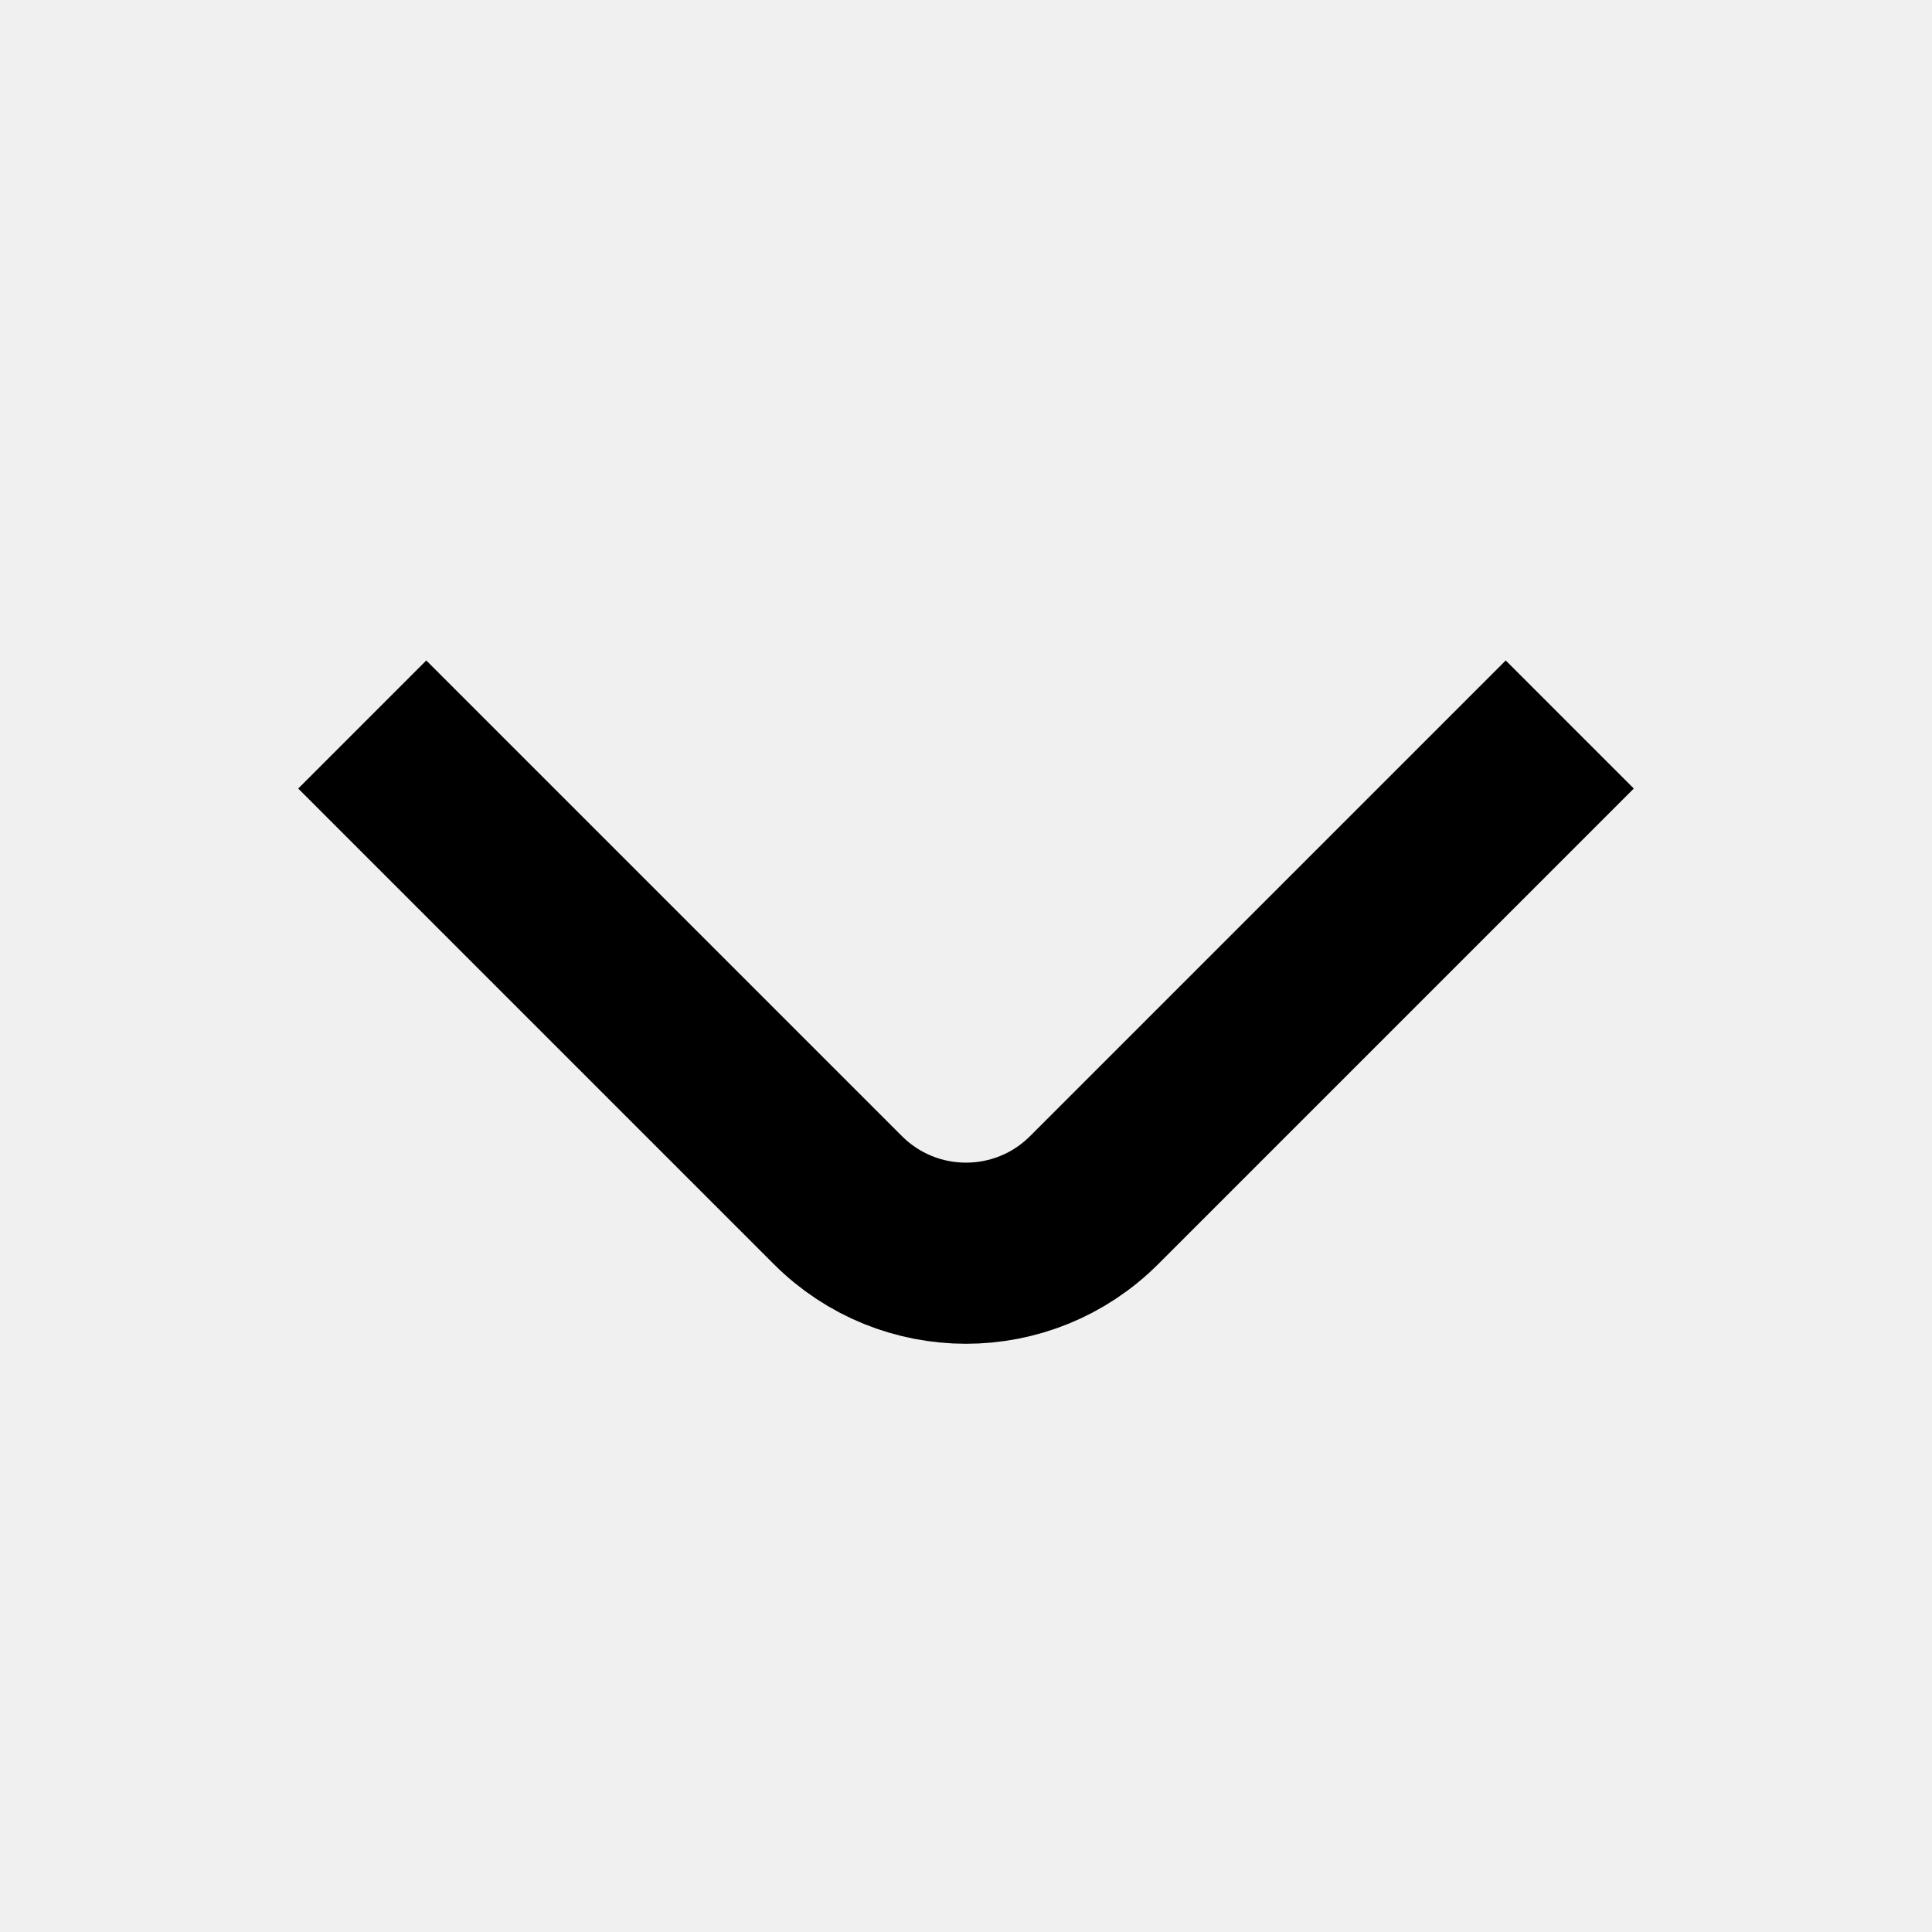
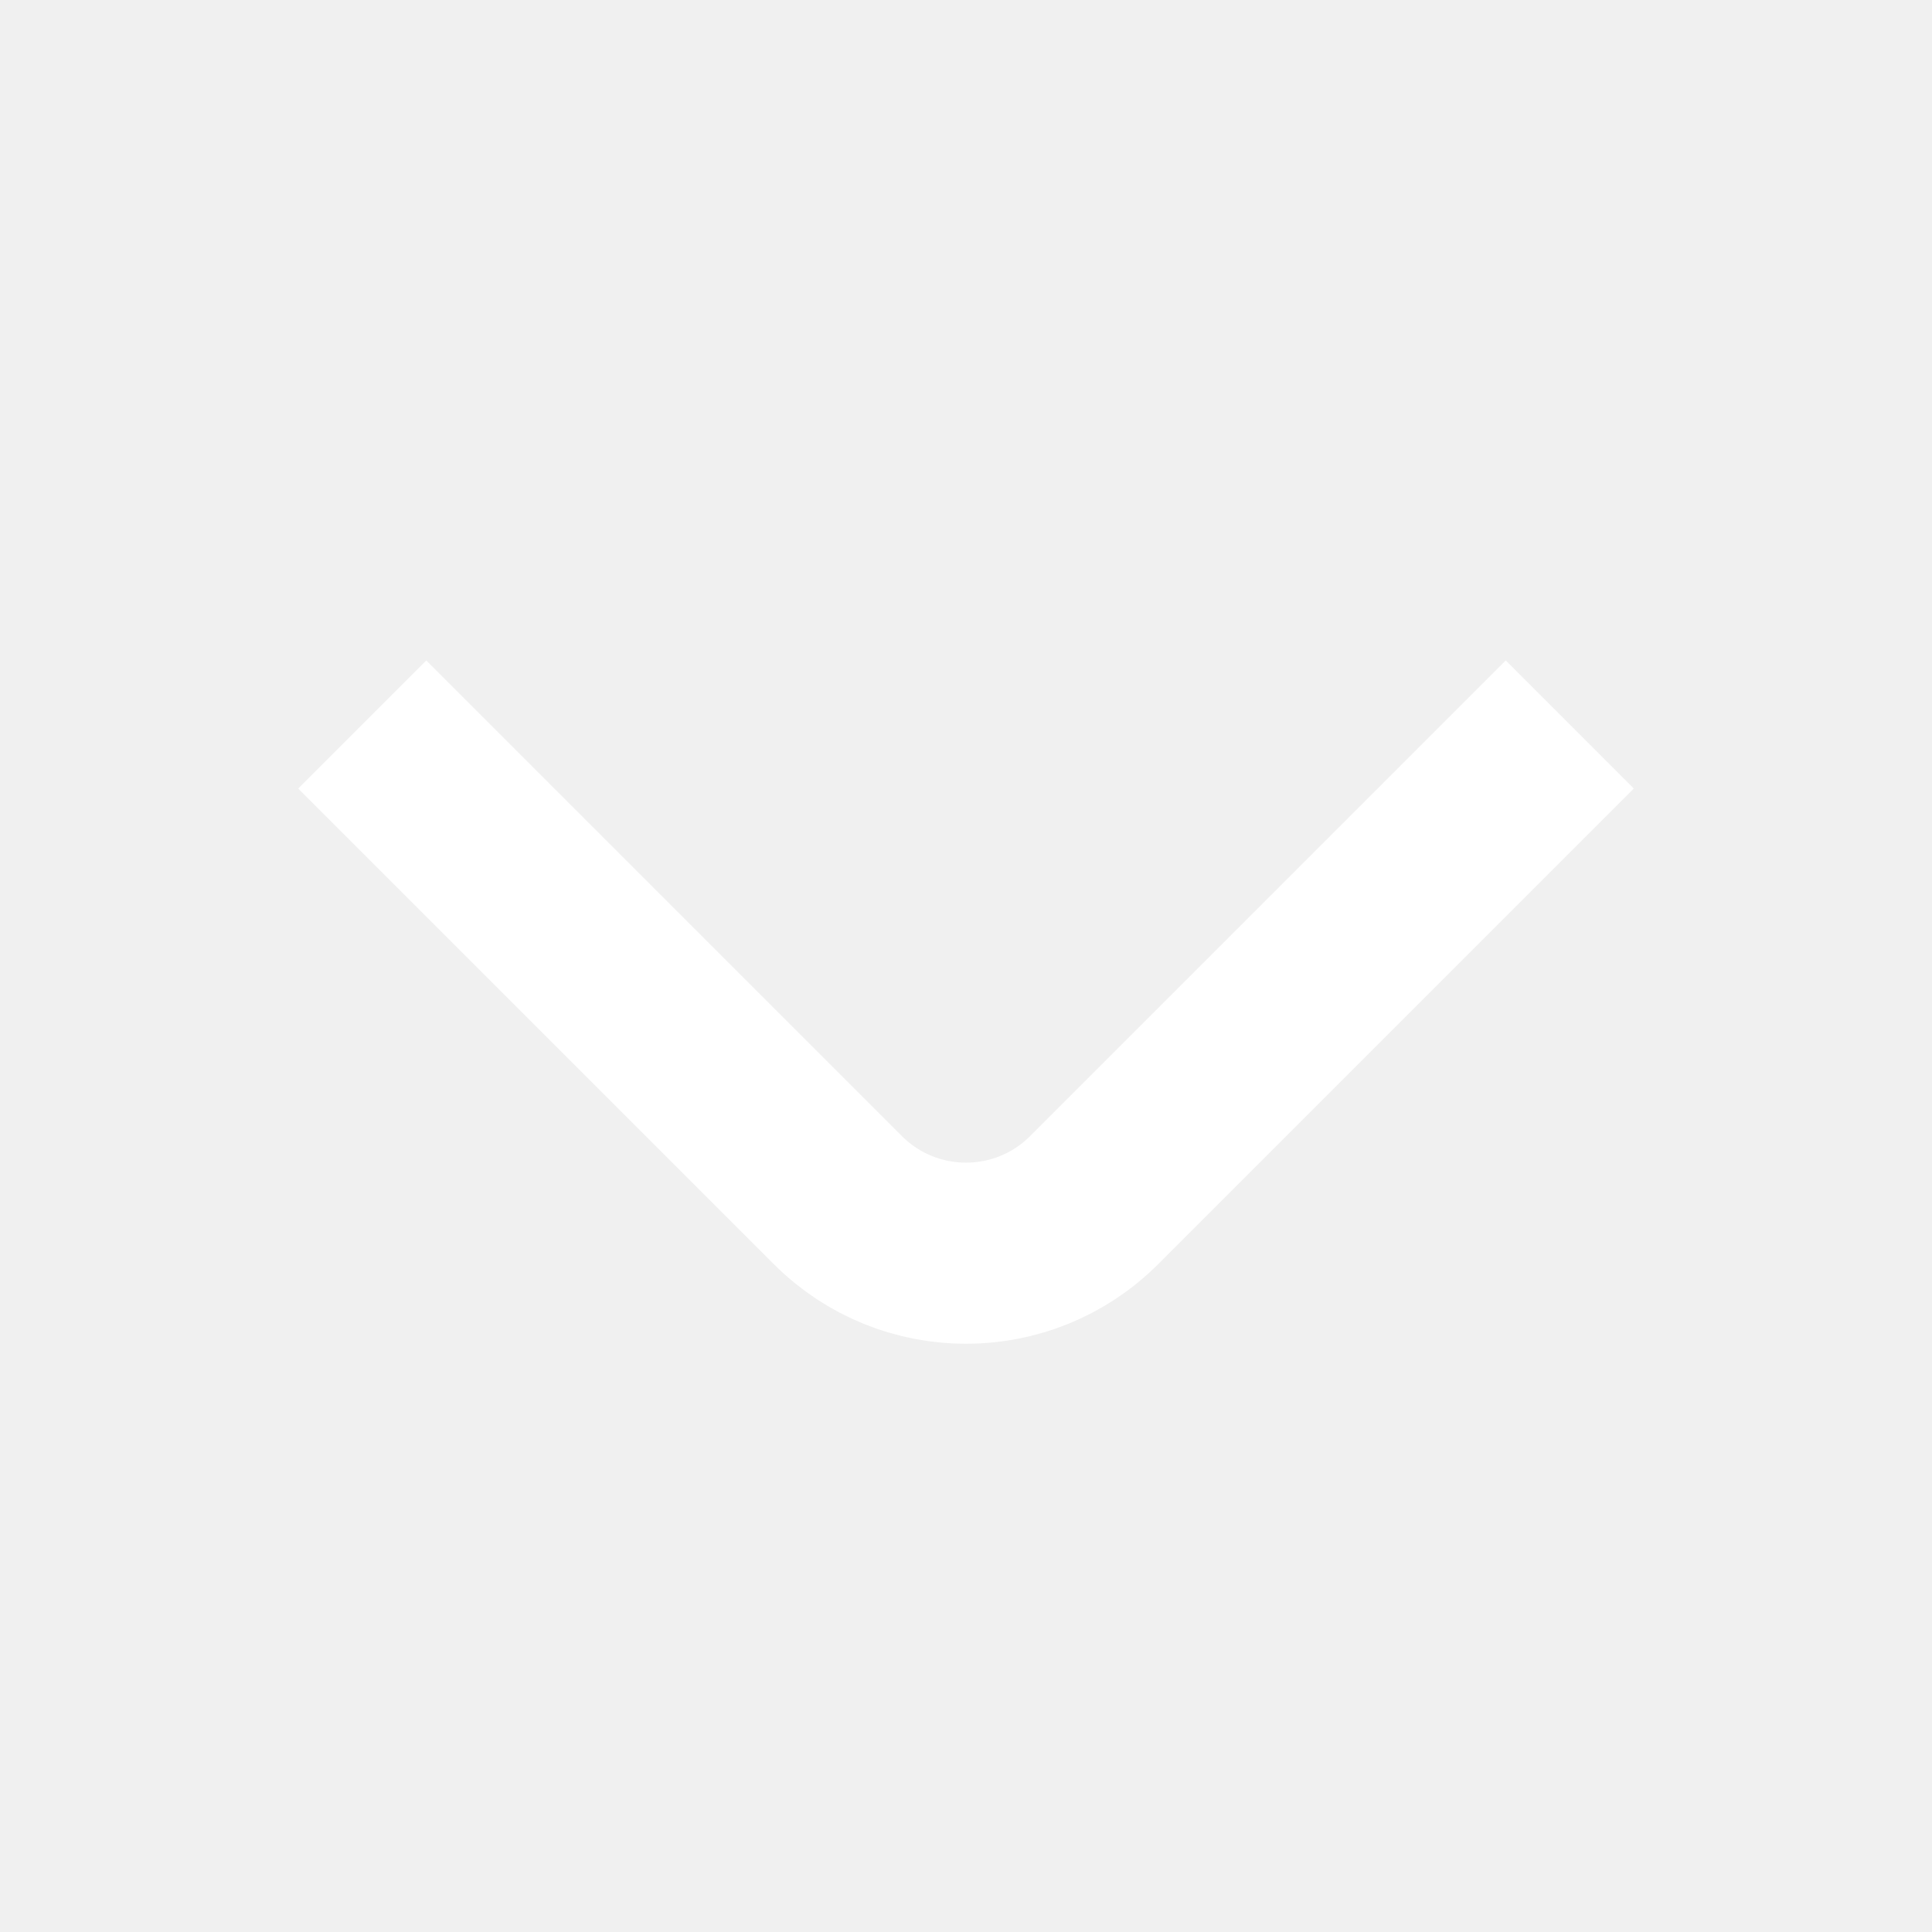
<svg xmlns="http://www.w3.org/2000/svg" width="16" height="16" viewBox="0 0 16 16" fill="none">
-   <path d="M3 6L6.939 9.939C7.525 10.525 8.475 10.525 9.061 9.939L13 6" stroke="black" stroke-width="1.5" />
+   <path d="M3 6L6.939 9.939C7.525 10.525 8.475 10.525 9.061 9.939L13 6" stroke="white" stroke-width="1.5" />
</svg>
